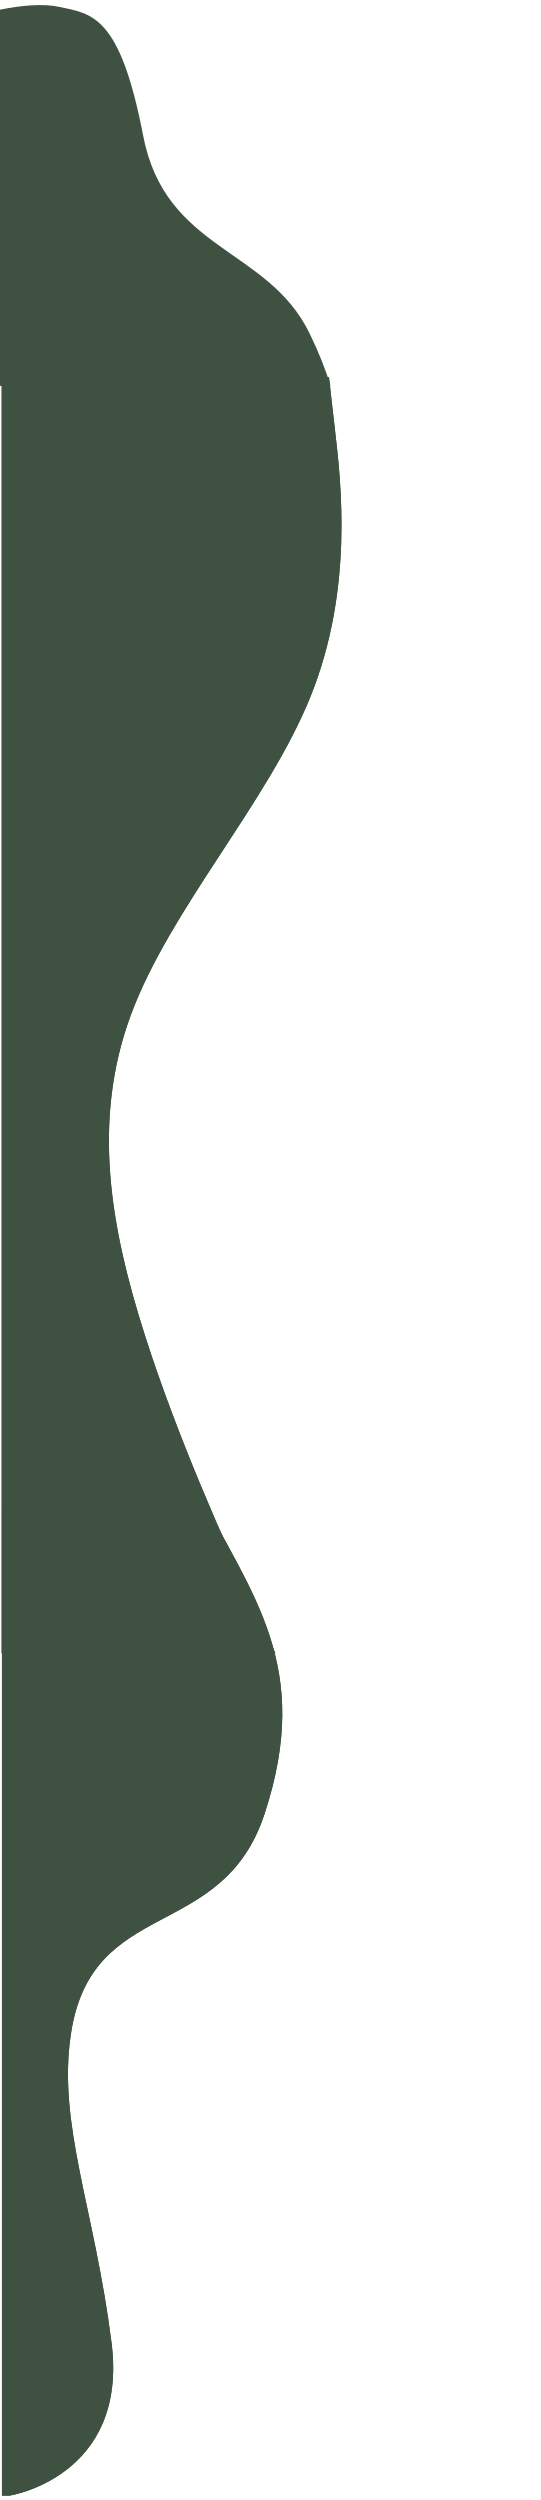
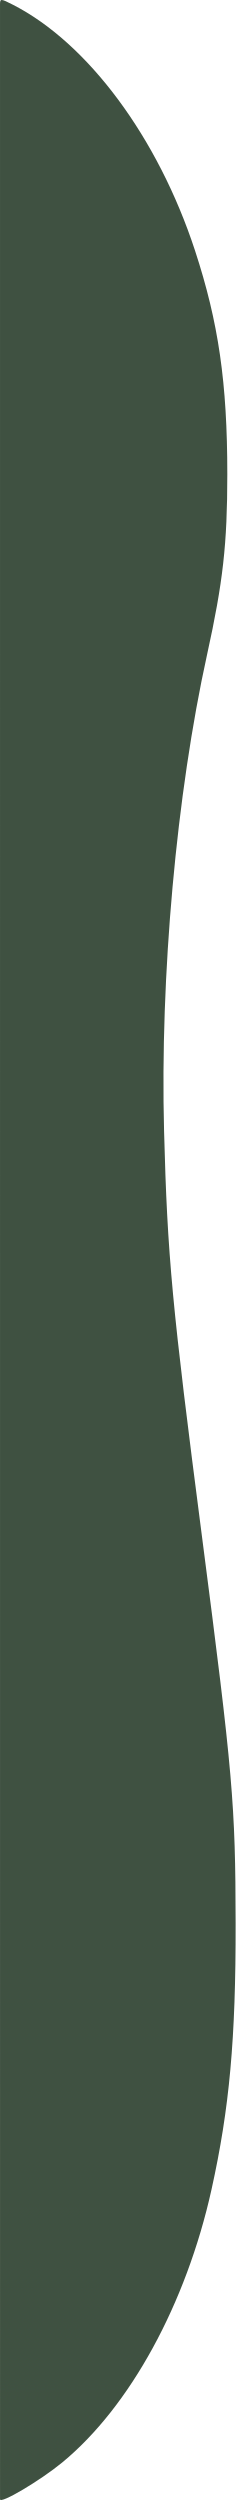
- <svg xmlns="http://www.w3.org/2000/svg" width="121" zoomAndPan="magnify" viewBox="0 0 90.75 420" height="560" preserveAspectRatio="xMidYMid meet" version="1.2">
-   <defs>
-     <clipPath id="5caf59c6de">
-       <path d="M 0.281 63.234 L 58 63.234 L 58 277.832 L 0.281 277.832 Z M 0.281 63.234 " />
-     </clipPath>
-     <clipPath id="2cb60fbe13">
-       <path d="M 0.328 253.555 L 48 253.555 L 48 419.422 L 0.328 419.422 Z M 0.328 253.555 " />
-     </clipPath>
-     <clipPath id="db7a5a3dce">
-       <path d="M 0 0.578 L 90 0.578 L 90 64.828 L 0 64.828 Z M 0 0.578 " />
-     </clipPath>
-   </defs>
-   <g id="8b1a1e3040">
-     <g clip-rule="nonzero" clip-path="url(#5caf59c6de)">
-       <path style=" stroke:none;fill-rule:nonzero;fill:#3f5141;fill-opacity:1;" d="M 55.266 63.371 L 56.285 72.305 C 57.328 81.238 59.367 99.102 52.188 116.969 C 45.004 134.832 28.555 152.699 21.965 170.562 C 15.379 188.43 18.602 206.293 24.289 224.16 C 29.977 242.023 38.129 259.887 42.184 268.82 L 46.262 277.754 L 0.281 277.754 L 0.281 268.82 C 0.281 259.887 0.281 242.023 0.281 224.16 C 0.281 206.293 0.281 188.43 0.281 170.562 C 0.281 152.699 0.281 134.832 0.281 116.969 C 0.281 99.102 0.281 81.238 0.281 72.305 L 0.281 63.371 Z M 55.266 63.371 " />
-       <path style=" stroke:none;fill-rule:nonzero;fill:#3f5141;fill-opacity:1;" d="M 55.266 63.371 L 56.285 72.305 C 57.328 81.238 59.367 99.102 52.188 116.969 C 45.004 134.832 28.555 152.699 21.965 170.562 C 15.379 188.43 18.602 206.293 24.289 224.16 C 29.977 242.023 38.129 259.887 42.184 268.82 L 46.262 277.754 L 0.281 277.754 L 0.281 268.82 C 0.281 259.887 0.281 242.023 0.281 224.16 C 0.281 206.293 0.281 188.43 0.281 170.562 C 0.281 152.699 0.281 134.832 0.281 116.969 C 0.281 99.102 0.281 81.238 0.281 72.305 L 0.281 63.371 Z M 55.266 63.371 " />
-     </g>
-     <g clip-rule="nonzero" clip-path="url(#2cb60fbe13)">
-       <path style=" stroke:none;fill-rule:nonzero;fill:#3f5141;fill-opacity:1;" d="M 32.16 217.641 L -30.668 217.641 C -30.668 217.641 -10.391 225.066 -7.25 243.348 C -4.109 261.625 -7.535 265.906 -20.961 288.184 C -34.383 310.461 -43.523 343.016 -26.672 360.723 C -9.82 378.43 -4.109 384.426 -5.254 398.137 C -6.395 411.844 -19.531 419.27 -19.531 419.27 L 1.602 419.27 C 1.602 419.27 21.594 416.129 18.738 393.566 C 15.883 371.004 9.676 356.98 11.887 341.875 C 15.312 318.457 37.305 326.453 44.441 304.746 C 52.602 279.938 42.441 268.191 33.02 249.914 C 23.594 231.637 32.16 217.641 32.16 217.641 Z M 32.16 217.641 " />
-       <path style=" stroke:none;fill-rule:nonzero;fill:#3f5141;fill-opacity:1;" d="M 32.16 217.641 L -30.668 217.641 C -30.668 217.641 -10.391 225.066 -7.25 243.348 C -4.109 261.625 -7.535 265.906 -20.961 288.184 C -34.383 310.461 -43.523 343.016 -26.672 360.723 C -9.82 378.43 -4.109 384.426 -5.254 398.137 C -6.395 411.844 -19.531 419.27 -19.531 419.27 L 1.602 419.27 C 1.602 419.27 21.594 416.129 18.738 393.566 C 15.883 371.004 9.676 356.98 11.887 341.875 C 15.312 318.457 37.305 326.453 44.441 304.746 C 52.602 279.938 42.441 268.191 33.02 249.914 C 23.594 231.637 32.16 217.641 32.16 217.641 Z M 32.16 217.641 " />
-     </g>
-     <g clip-rule="nonzero" clip-path="url(#db7a5a3dce)">
-       <path style=" stroke:none;fill-rule:nonzero;fill:#3f5141;fill-opacity:1;" d="M 9.879 1.141 C 15.469 2.328 20.145 2.5 24.047 22.773 C 27.777 42.188 44.957 41.539 51.996 55.98 C 58.457 69.273 56.391 73.977 60.656 89.438 C 67.566 114.461 90.203 119.707 89.438 129.871 L 0 129.871 L 0 1.625 C 3.621 0.883 7.285 0.586 9.879 1.141 Z M 9.879 1.141 " />
-     </g>
+ <svg xmlns="http://www.w3.org/2000/svg" width="18.377mm" height="195.003mm" viewBox="0 0 18.377 195.003" version="1.1" id="svg5" xml:space="preserve">
+   <defs id="defs2" />
+   <g id="layer1" transform="translate(-75.16193,-44.21467)">
+     <path style="fill:#3f5141;fill-opacity:1;stroke-width:0.265" d="m 75.164,239.162 c 9e-5,-0.118 -5.4e-4,-43.85 -0.001,-97.184 -8.7e-4,-53.333 -9.4e-4,-97.181 -1.6e-4,-97.438 10e-4,-0.441 0.059,-0.439 0.994,0.038 5.861,2.993 11.33,10.37 14.214,19.175 1.841,5.62 2.521,10.329 2.521,17.462 0,5.435 -0.333,8.404 -1.579,14.064 -2.389,10.854 -3.673,25.083 -3.353,37.174 0.258,9.744 0.618,13.591 2.957,31.618 2.412,18.587 2.609,20.854 2.624,30.163 0.015,9.007 -0.477,14.43 -1.882,20.77 -1.974,8.907 -6.36,16.93 -11.633,21.279 -1.728,1.425 -4.86,3.281 -4.86,2.88 z" id="path3034" />
  </g>
</svg>
